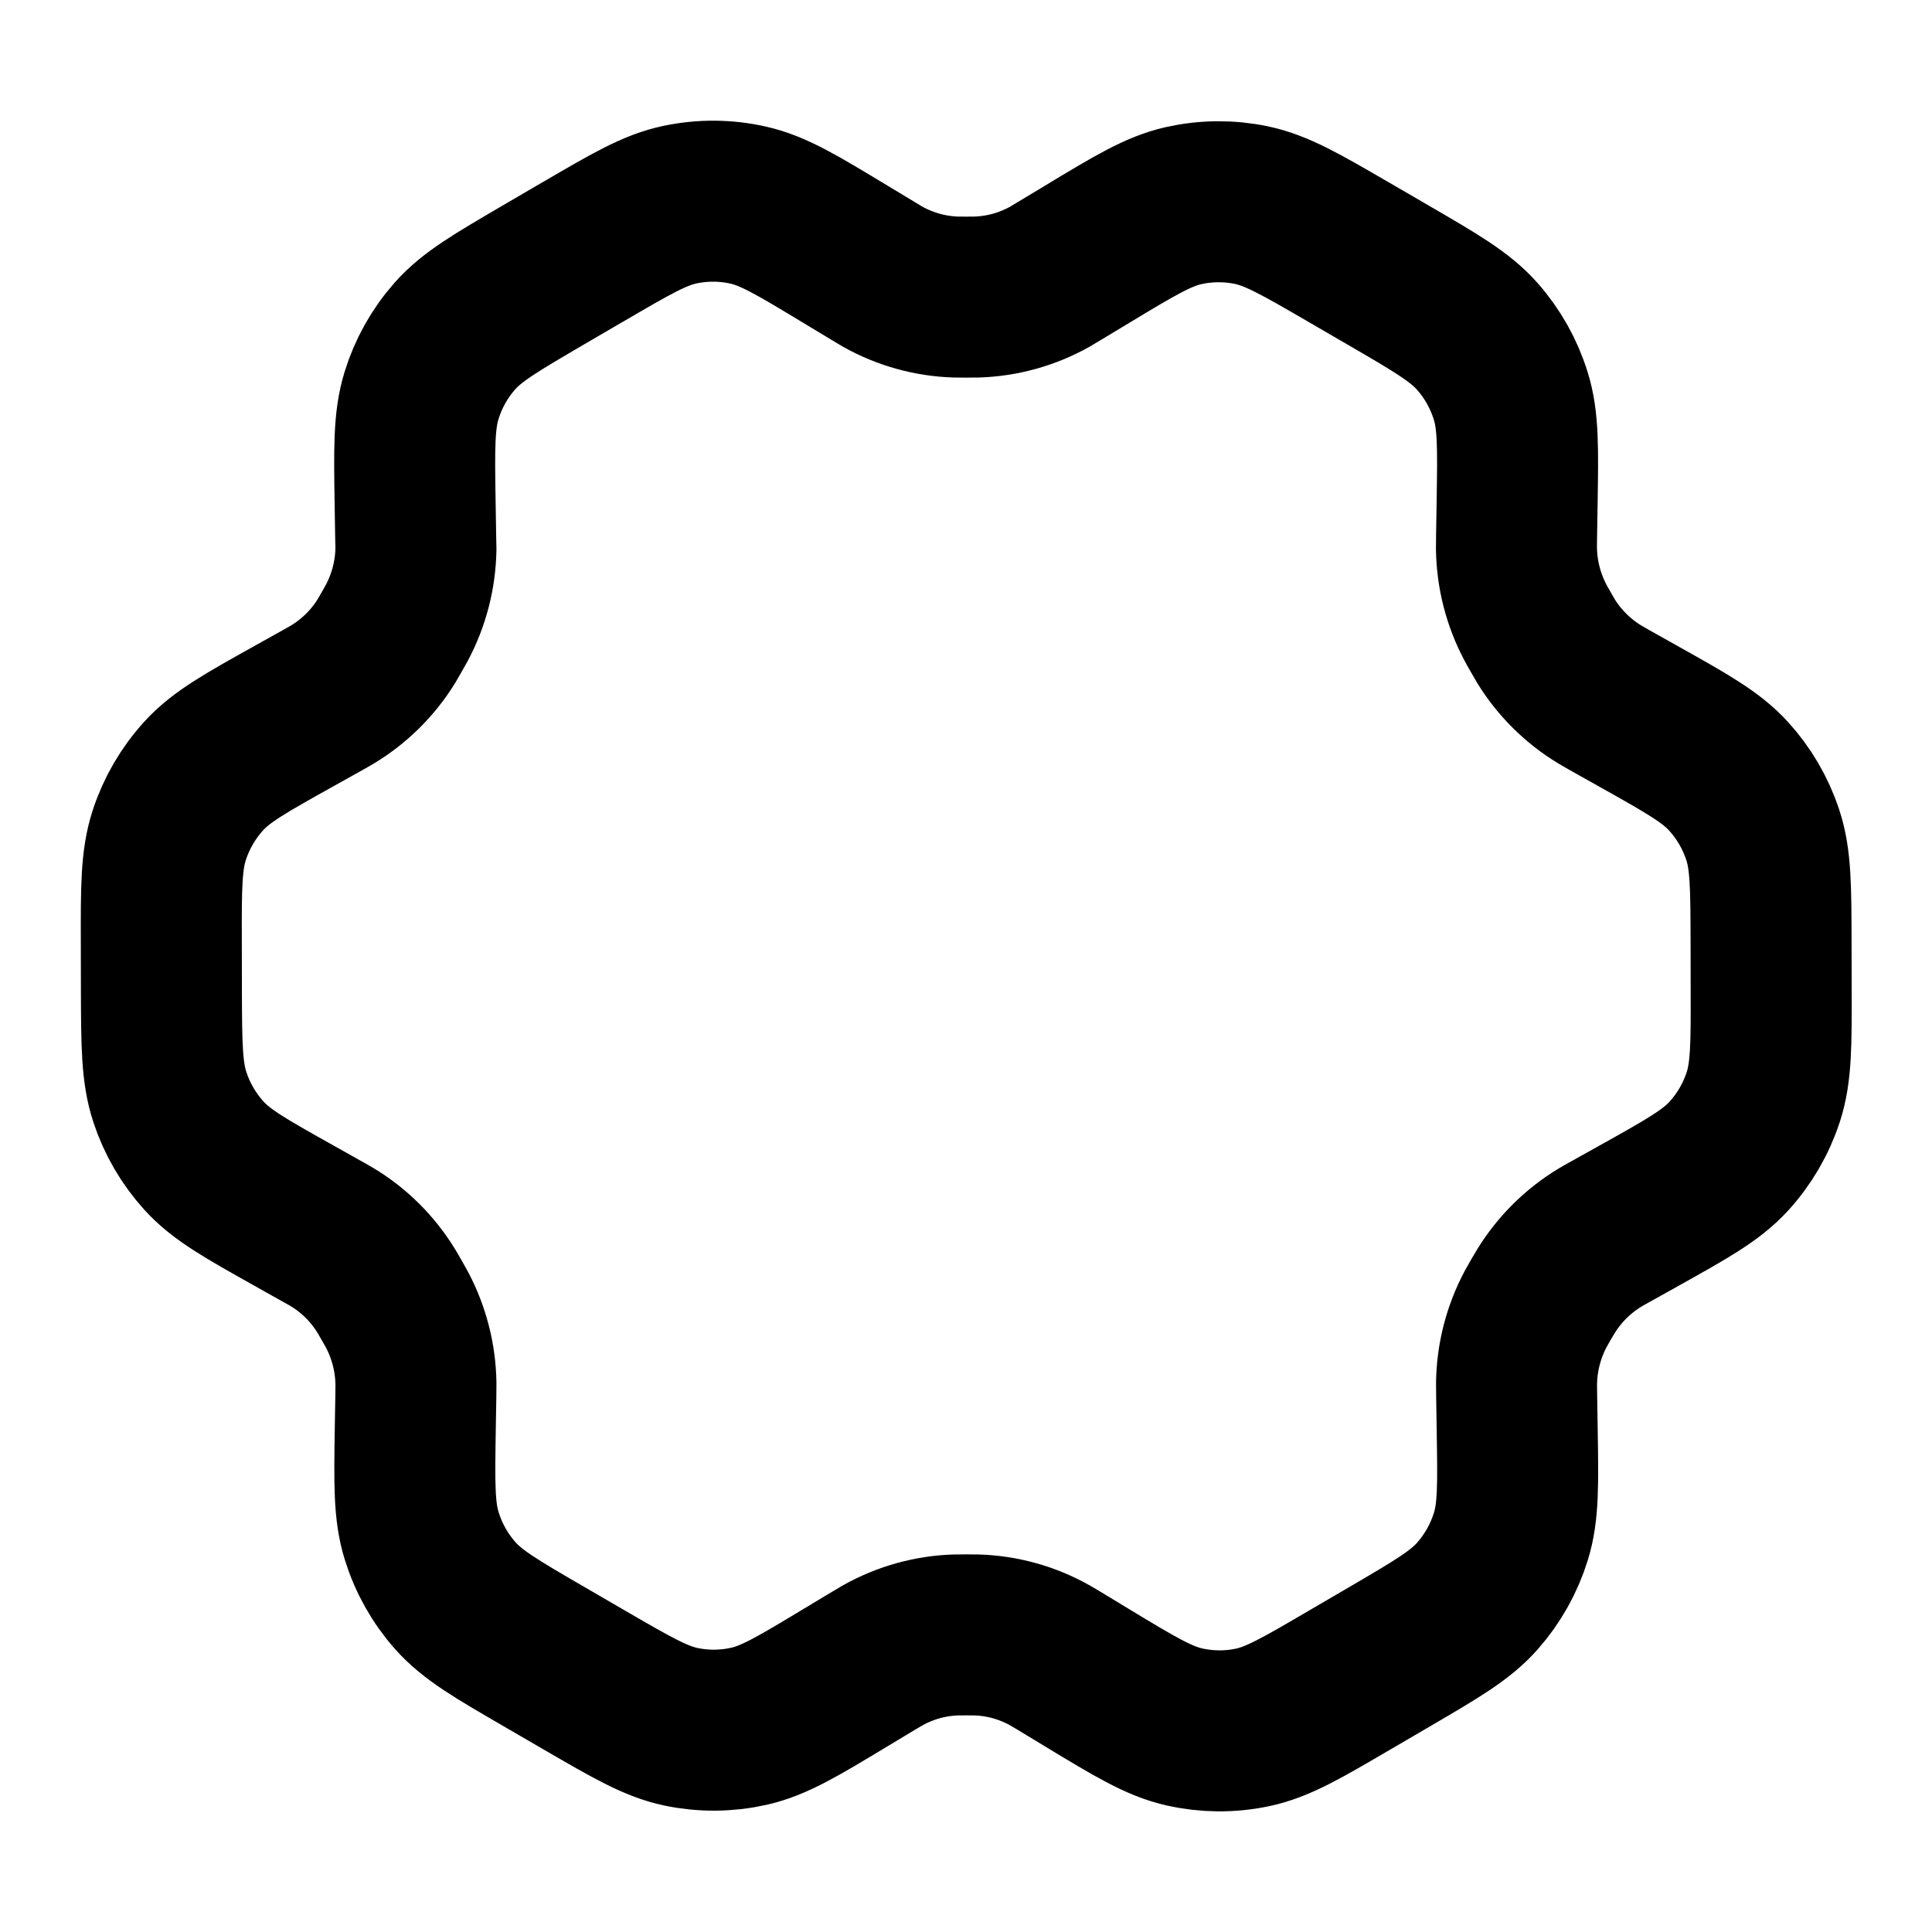
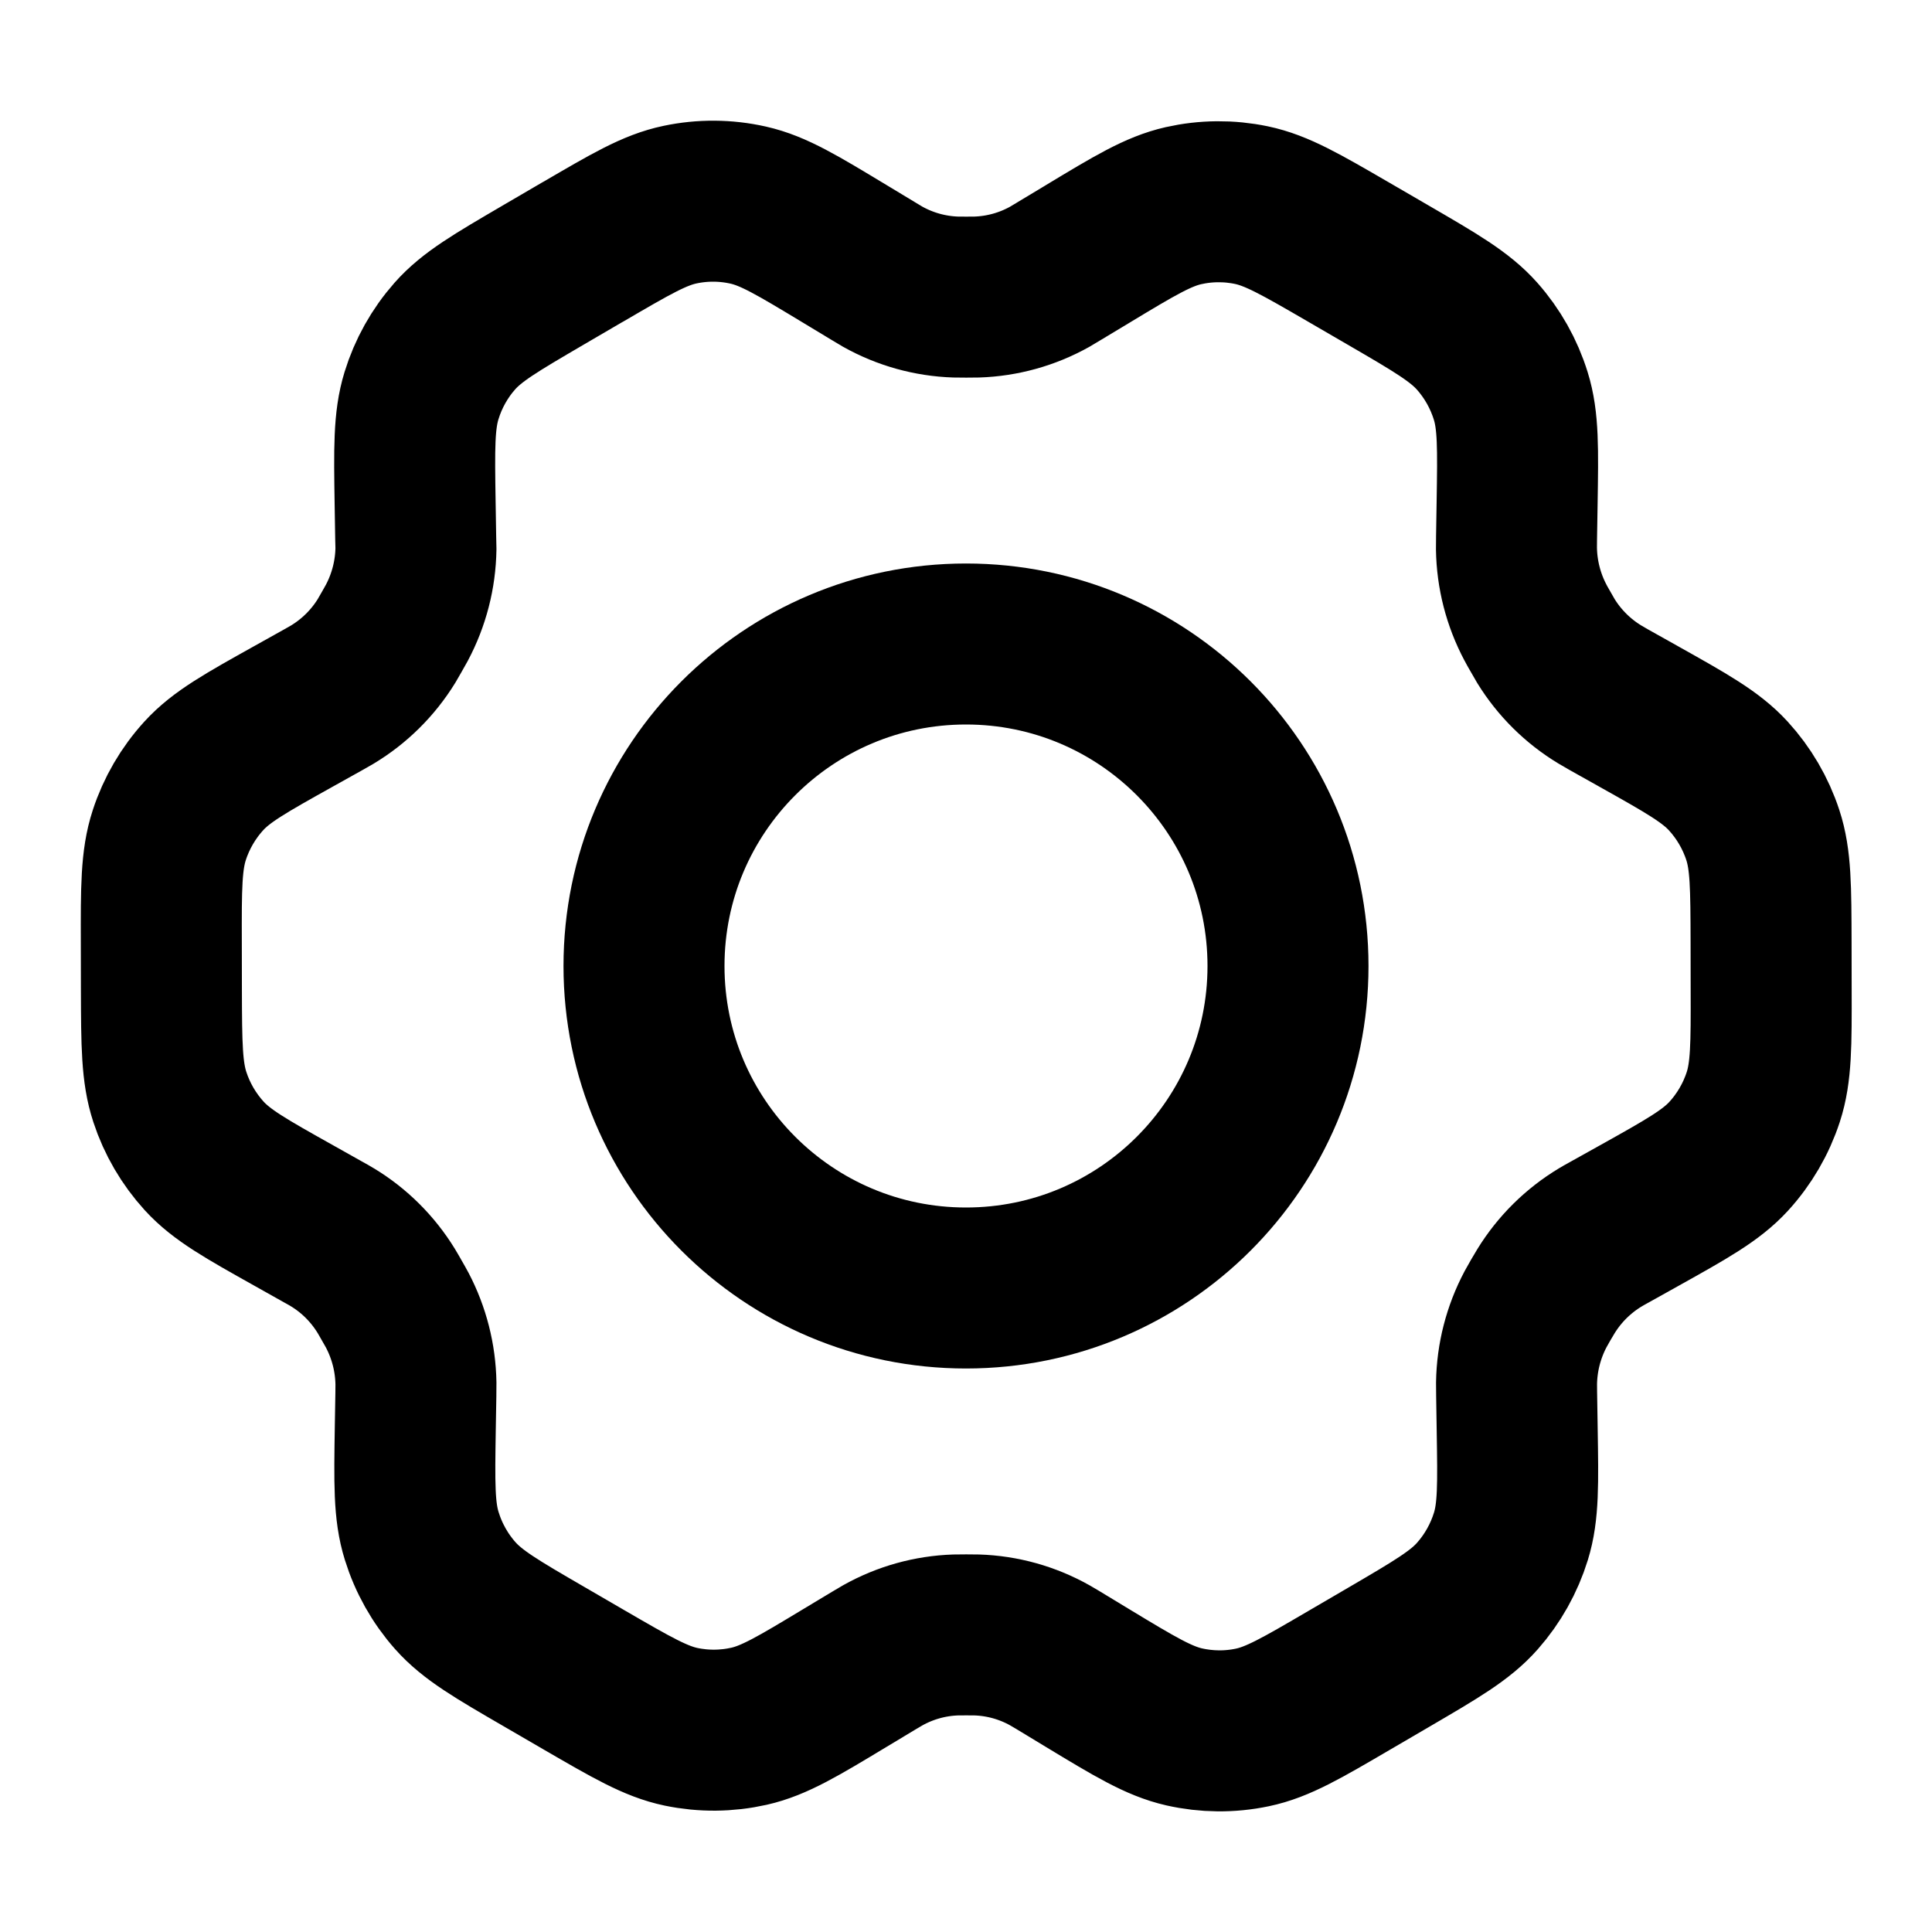
<svg xmlns="http://www.w3.org/2000/svg" fill="none" viewBox="0 0 24 24">
  <path stroke="currentColor" stroke-linecap="round" stroke-linejoin="round" stroke-width="2" d="m20.353 8.898-.366-.205a4 4 0 0 1-.112-.065 2.007 2.007 0 0 1-.671-.665c-.017-.028-.033-.056-.065-.113l-0-0c-.033-.057-.049-.085-.064-.114a2.03 2.03 0 0 1-.237-.921 4 4 0 0 1 .001-.131l.007-.428v0c.011-.686.017-1.03-.079-1.338a2.02 2.02 0 0 0-.417-.741c-.215-.242-.512-.415-1.106-.76l-.494-.287c-.593-.344-.89-.516-1.205-.582a1.99 1.99 0 0 0-.844.007c-.313.071-.606.247-1.192.601l-.003.002-.354.213a4 4 0 0 1-.112.067 1.99 1.99 0 0 1-.907.252c-.032.001-.065.001-.13.001-.065 0-.099 0-.131-.001a1.99 1.99 0 0 1-.909-.254c-.028-.016-.056-.033-.112-.067l-.356-.215c-.59-.356-.885-.535-1.2-.606a1.985 1.985 0 0 0-.847-.006c-.316.066-.612.24-1.206.587l-.003.001-.488.285-.005.003c-.588.344-.883.516-1.096.757-.189.214-.33.466-.414.74-.095.309-.09.654-.079 1.343l.007.428c.001.065.003.097.003.129a2.03 2.03 0 0 1-.238.923 4 4 0 0 1-.063.112h0c-.032.056-.048.084-.064.111a2.01 2.01 0 0 1-.675.668c-.027.016-.056.032-.112.064l-.362.202c-.602.336-.903.504-1.121.743a2.02 2.02 0 0 0-.429.736c-.101.309-.101.656-.099 1.349l.001.566c.002.688.004 1.032.105 1.339.089.272.235.521.427.732.218.238.515.405 1.113.74l.358.201c.061.034.092.051.121.069.273.165.502.394.669.666.018.029.035.06.07.121.034.06.052.09.068.121a2.03 2.03 0 0 1 .231.907 4 4 0 0 1-.001.138l-.007.411c-.011.691-.017 1.037.08 1.347.085.274.227.527.417.741.215.242.512.415 1.107.76l.494.287c.593.344.889.516 1.204.582a1.99 1.99 0 0 0 .844-.007c.314-.071.608-.248 1.195-.602v-0l.354-.213a4 4 0 0 1 .112-.066 1.986 1.986 0 0 1 .907-.253c.032-.001.065-.001.13-.001s.098 0 .13.001c.319.01.631.097.91.254.024.014.049.029.092.054l0.0 0.0.376.228c.59.357.884.534 1.199.606.279.063.567.066.847.007.316-.066.613-.24 1.206-.587h0l.495-.289c.588-.344.883-.516 1.096-.758a2.02 2.02 0 0 0 .415-.74c.095-.307.089-.649.078-1.328l-.007-.443a4 4 0 0 1-.001-.129 2.03 2.03 0 0 1 .237-.923 4 4 0 0 1 .063-.112 4 4 0 0 1 .066-.111 2.01 2.01 0 0 1 .675-.668c.027-.016.054-.032.109-.062l0-0.0.002-.001.362-.202c.602-.336.903-.504 1.122-.743a2.02 2.02 0 0 0 .429-.736c.1-.307.1-.652.098-1.337v-0l-.001-.579c-.002-.688-.002-1.032-.103-1.339a2.02 2.02 0 0 0-.428-.732c-.217-.237-.516-.405-1.112-.739z" />
+   <circle cx="12" cy="12" r="4" stroke="currentColor" stroke-linecap="round" stroke-linejoin="round" stroke-width="2" />
</svg>
